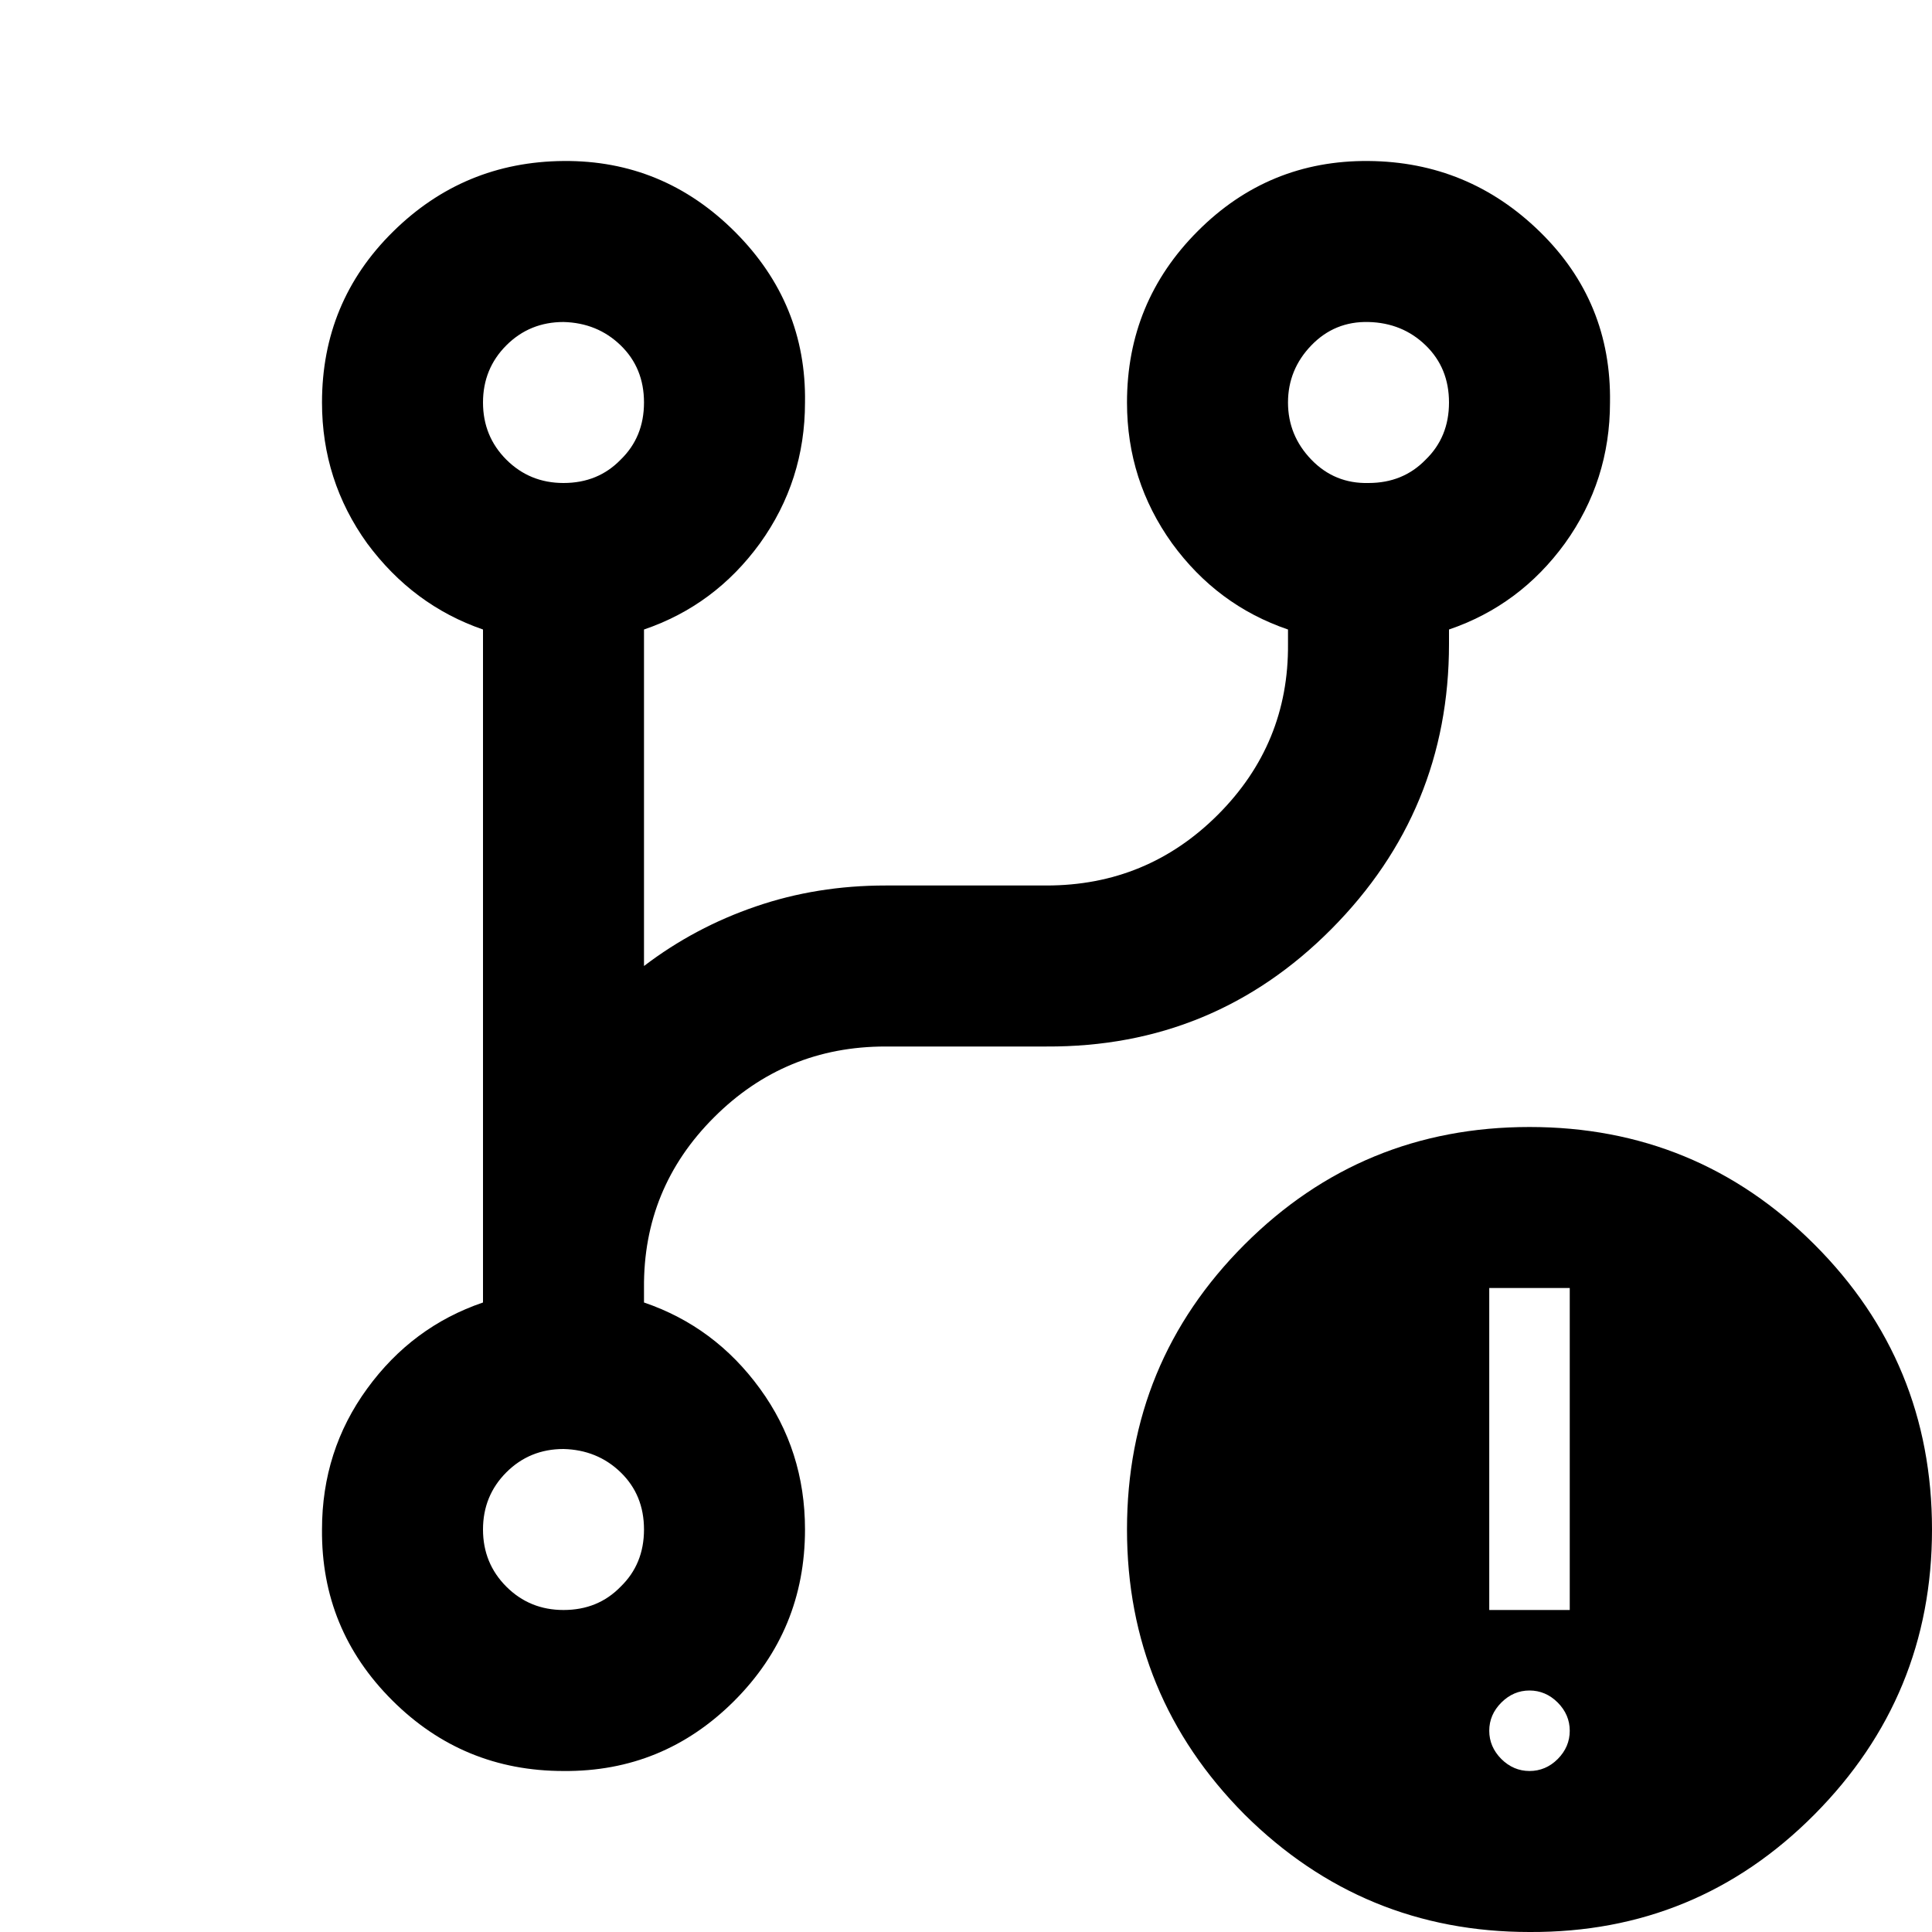
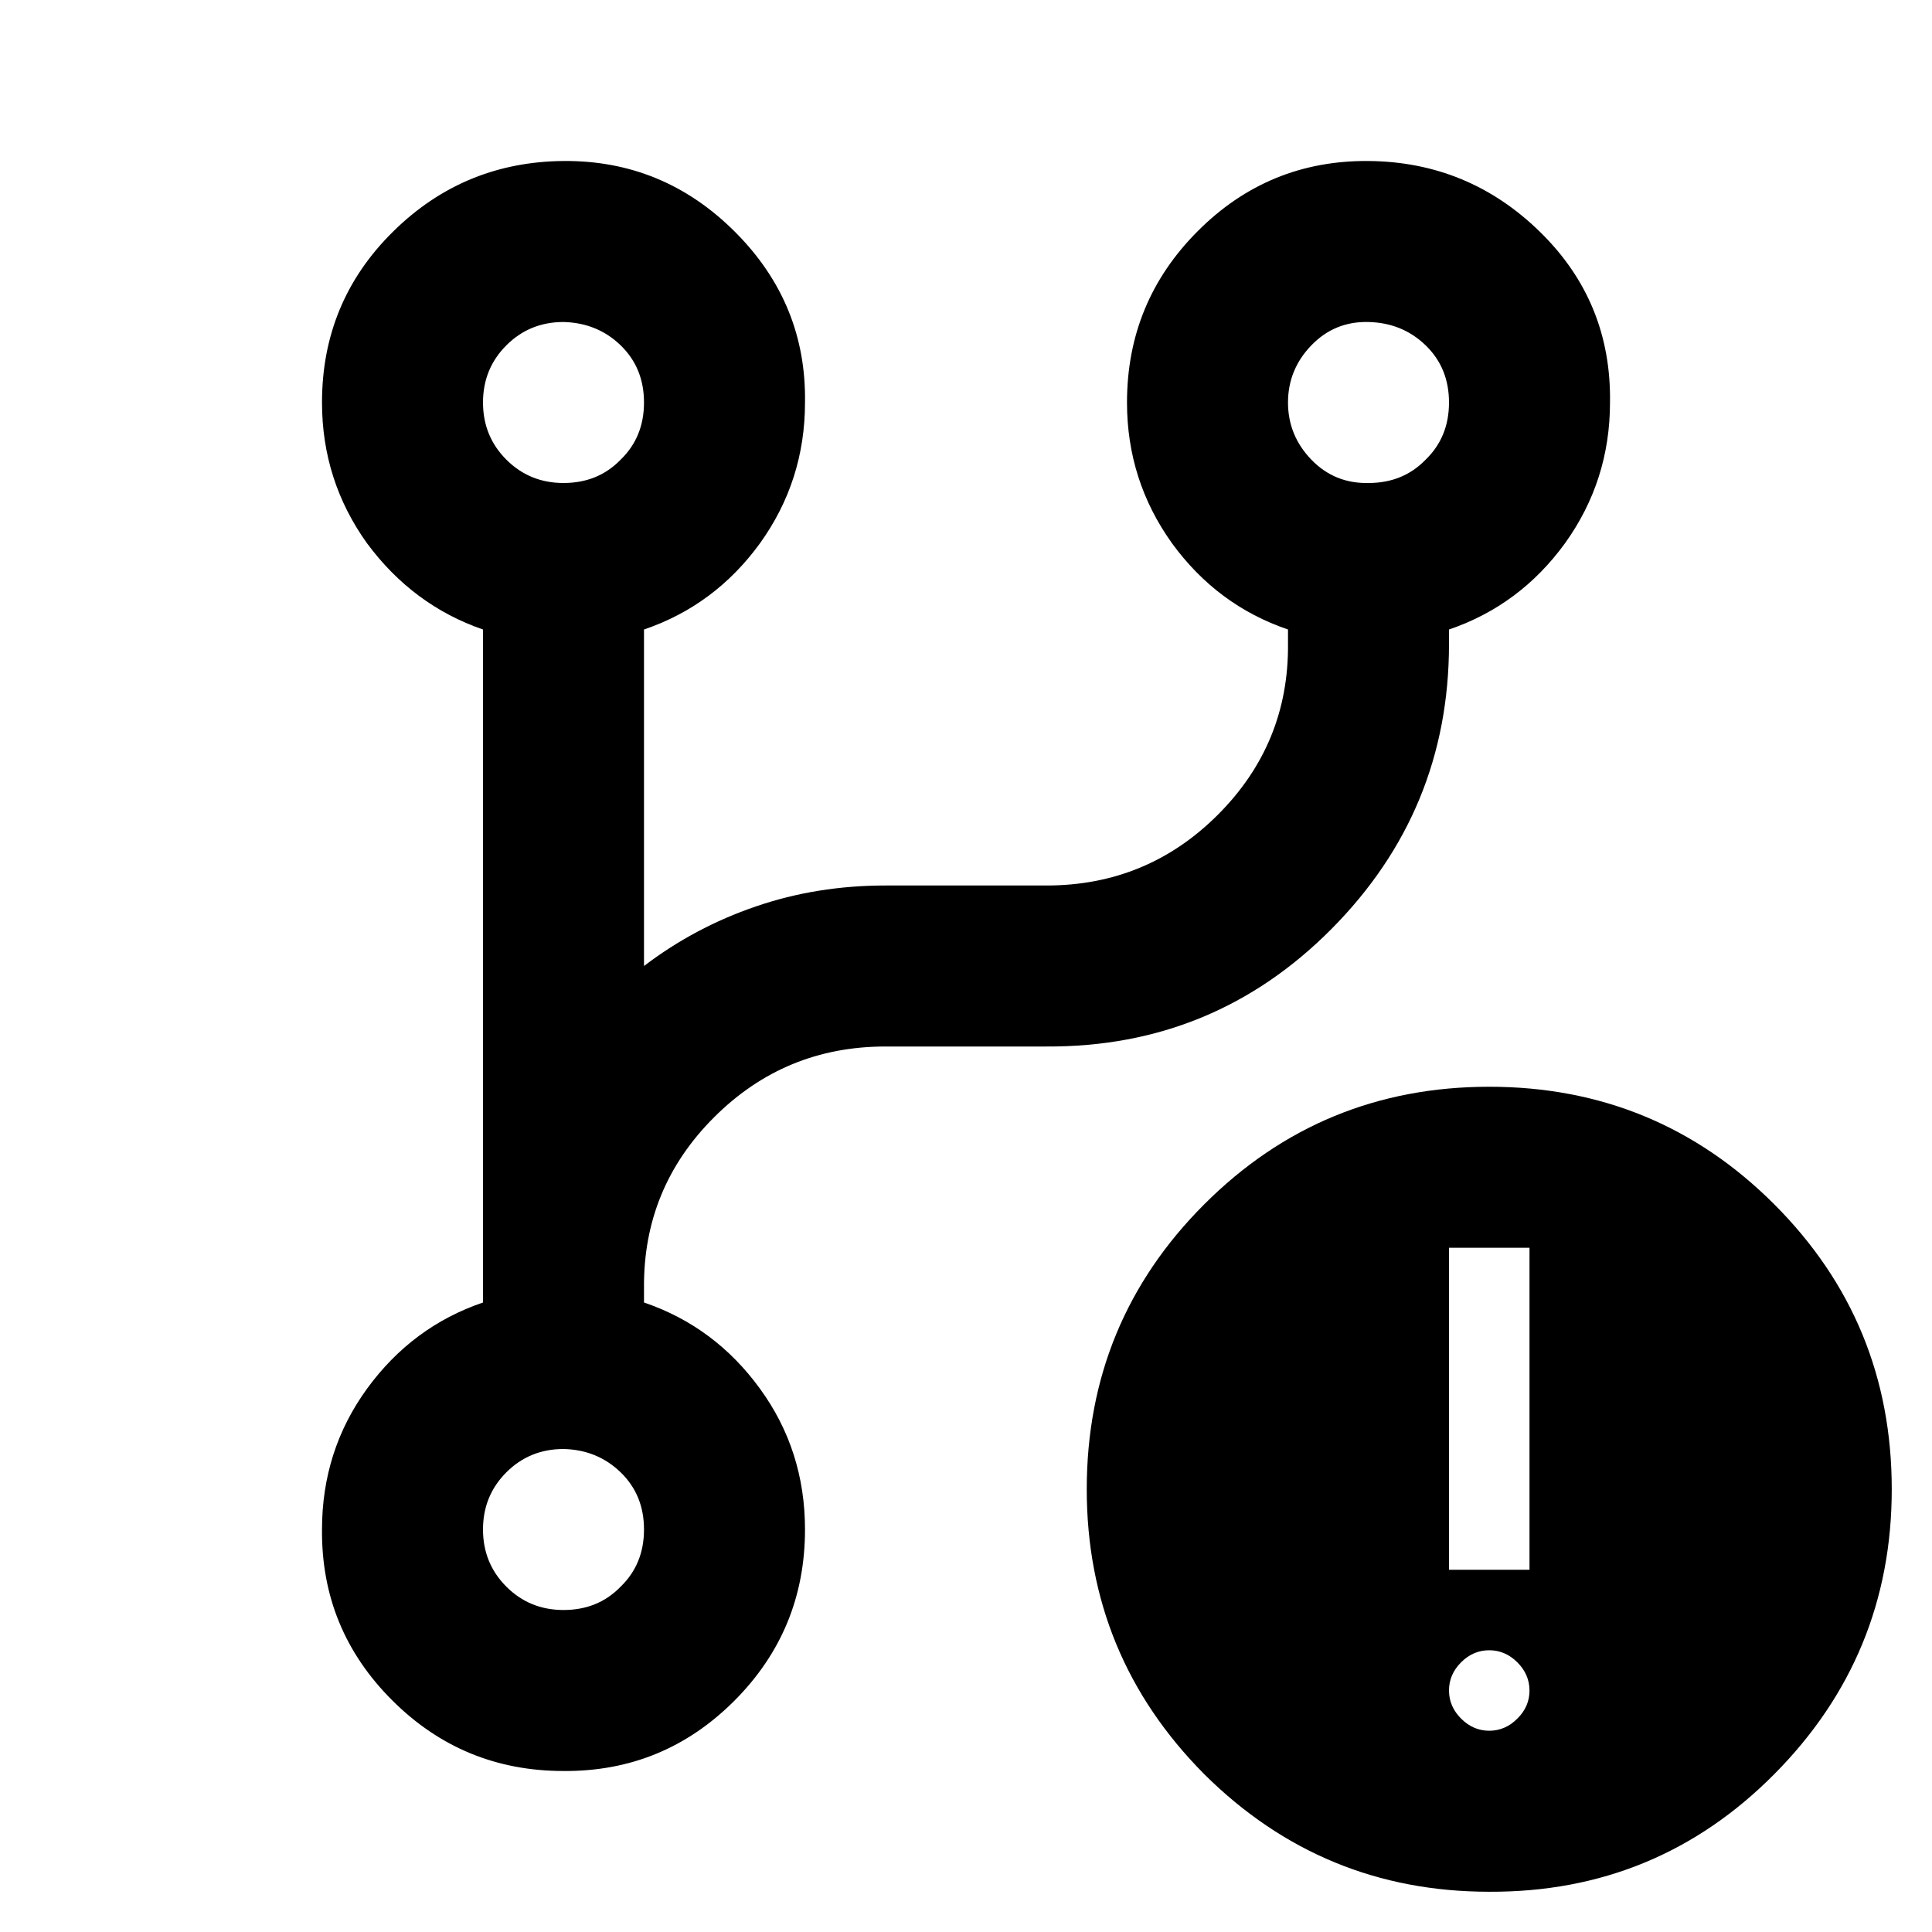
<svg xmlns="http://www.w3.org/2000/svg" width="24" height="24" viewBox="0 0 24 24" fill="none">
-   <path d="M19 14C20.387 14 21.567 14.487 22.54 15.46C23.513 16.433 24 17.613 24 19C24 20.38 23.513 21.56 22.54 22.54C21.567 23.52 20.387 24.007 19 24C17.62 24 16.44 23.513 15.46 22.54C14.487 21.56 14 20.38 14 19C14 17.613 14.487 16.433 15.46 15.46C16.433 14.487 17.613 14 19 14ZM19 21C18.867 21 18.75 21.05 18.65 21.15C18.55 21.25 18.5 21.367 18.5 21.5C18.5 21.633 18.55 21.75 18.65 21.851C18.75 21.95 18.867 22 19 22C19.133 22 19.251 21.951 19.351 21.851C19.451 21.75 19.5 21.633 19.5 21.5C19.5 21.367 19.45 21.25 19.351 21.15C19.251 21.05 19.133 21 19 21ZM18.5 20H19.5V16H18.5V20Z" fill-rule="evenodd" clip-rule="evenodd" fill="black" />
-   <path d="M17 2C17.827 2.007 18.537 2.3 19.13 2.88C19.723 3.46 20.013 4.167 20 5C20 5.646 19.814 6.23 19.44 6.75C19.067 7.263 18.587 7.62 18 7.82V8C18 9.38 17.513 10.56 16.54 11.54C15.567 12.52 14.387 13.007 13 13H11C10.167 13 9.457 13.293 8.87 13.88C8.283 14.466 7.993 15.173 8 16V16.18C8.587 16.38 9.067 16.737 9.44 17.25C9.814 17.763 10 18.347 10 19C10 19.833 9.707 20.543 9.12 21.13C8.533 21.716 7.827 22.007 7 22C6.167 22 5.457 21.707 4.87 21.12C4.283 20.533 3.993 19.827 4 19C4 18.347 4.187 17.763 4.561 17.25C4.934 16.737 5.413 16.38 6 16.18V7.82C5.42 7.62 4.941 7.263 4.561 6.75C4.187 6.23 4 5.647 4 5C4 4.167 4.293 3.46 4.88 2.88C5.467 2.3 6.173 2.007 7 2C7.827 1.993 8.537 2.287 9.13 2.88C9.723 3.473 10.013 4.18 10 5C10 5.646 9.814 6.23 9.44 6.75C9.067 7.263 8.587 7.62 8 7.82V12C8.42 11.68 8.883 11.433 9.39 11.26C9.896 11.086 10.433 11 11 11H13C13.833 11 14.543 10.707 15.13 10.12C15.716 9.533 16.007 8.827 16 8V7.82C15.413 7.62 14.934 7.263 14.56 6.75C14.187 6.23 14 5.647 14 5C14 4.167 14.293 3.457 14.88 2.87C15.466 2.283 16.173 1.993 17 2ZM7 18C6.72 18 6.483 18.097 6.29 18.29C6.097 18.483 6 18.72 6 19C6 19.28 6.097 19.517 6.29 19.71C6.483 19.903 6.72 20 7 20C7.287 20 7.523 19.903 7.71 19.71C7.903 19.523 8 19.287 8 19C8 18.713 7.903 18.477 7.71 18.29C7.517 18.103 7.28 18.007 7 18ZM7 4C6.72 4 6.483 4.097 6.29 4.29C6.097 4.483 6 4.72 6 5C6 5.28 6.097 5.517 6.29 5.71C6.483 5.903 6.72 6 7 6C7.287 6 7.523 5.903 7.71 5.71C7.903 5.523 8 5.287 8 5C8 4.713 7.903 4.477 7.71 4.29C7.517 4.103 7.28 4.007 7 4ZM17 4C16.72 3.993 16.483 4.09 16.29 4.29C16.097 4.49 16 4.727 16 5C16 5.273 16.097 5.51 16.29 5.71C16.483 5.91 16.72 6.007 17 6C17.287 6 17.523 5.903 17.71 5.71C17.903 5.523 18 5.287 18 5C18 4.713 17.903 4.477 17.71 4.29C17.517 4.103 17.28 4.007 17 4Z" fill-rule="evenodd" clip-rule="evenodd" fill="black" />
+   <path d="M18.5 13.5C19.886 13.5 21.067 13.987 22.04 14.96C23.013 15.933 23.5 17.113 23.5 18.5C23.5 19.88 23.013 21.06 22.04 22.04C21.067 23.02 19.887 23.506 18.5 23.5C17.12 23.5 15.94 23.013 14.96 22.04C13.987 21.06 13.5 19.88 13.5 18.5C13.5 17.113 13.987 15.933 14.96 14.96C15.933 13.987 17.113 13.5 18.5 13.5ZM18.5 20.5C18.367 20.5 18.25 20.55 18.15 20.65C18.05 20.75 18 20.867 18 21C18 21.133 18.051 21.25 18.15 21.349C18.25 21.449 18.367 21.5 18.5 21.5C18.633 21.5 18.75 21.449 18.849 21.349C18.95 21.25 19 21.133 19 21C19 20.867 18.949 20.75 18.849 20.65C18.75 20.551 18.633 20.5 18.5 20.5ZM18 19.5H19V15.5H18V19.5Z" fill-rule="evenodd" clip-rule="evenodd" fill="black" />
+   <path d="M17 2C17.826 2.007 18.537 2.3 19.13 2.88C19.723 3.46 20.013 4.167 20 5C20 5.646 19.814 6.23 19.44 6.75C19.067 7.263 18.587 7.62 18 7.82V8C18 9.38 17.513 10.56 16.54 11.54C15.567 12.52 14.387 13.007 13 13H11C10.167 13 9.457 13.293 8.87 13.88C8.283 14.466 7.993 15.173 8 16V16.18C8.587 16.38 9.067 16.737 9.44 17.25C9.814 17.763 10 18.347 10 19C10 19.833 9.707 20.543 9.12 21.13C8.533 21.716 7.827 22.006 7 22C6.167 22 5.457 21.707 4.87 21.12C4.283 20.533 3.993 19.826 4 19C4 18.347 4.187 17.763 4.56 17.25C4.934 16.737 5.413 16.38 6 16.18V7.82C5.42 7.62 4.94 7.263 4.56 6.75C4.187 6.23 4 5.646 4 5C4 4.167 4.293 3.46 4.88 2.88C5.466 2.3 6.173 2.007 7 2C7.826 1.993 8.537 2.287 9.13 2.88C9.723 3.473 10.013 4.18 10 5C10 5.646 9.814 6.23 9.44 6.75C9.067 7.263 8.587 7.62 8 7.82V12C8.42 11.68 8.883 11.433 9.39 11.26C9.896 11.086 10.433 11 11 11H13C13.833 11 14.543 10.707 15.13 10.12C15.716 9.533 16.007 8.827 16 8V7.82C15.413 7.62 14.934 7.263 14.56 6.75C14.187 6.23 14 5.646 14 5C14 4.167 14.293 3.457 14.88 2.87C15.466 2.283 16.173 1.993 17 2ZM7 18C6.72 18 6.483 18.097 6.29 18.29C6.097 18.483 6 18.72 6 19C6 19.28 6.097 19.517 6.29 19.71C6.483 19.903 6.72 20 7 20C7.287 20 7.523 19.903 7.71 19.71C7.903 19.523 8 19.287 8 19C8 18.713 7.903 18.477 7.71 18.29C7.517 18.103 7.28 18.006 7 18ZM7 4C6.72 4 6.483 4.097 6.29 4.29C6.097 4.483 6 4.72 6 5C6 5.28 6.097 5.517 6.29 5.71C6.483 5.903 6.72 6 7 6C7.287 6 7.523 5.903 7.71 5.71C7.903 5.523 8 5.287 8 5C8 4.713 7.903 4.477 7.71 4.29C7.517 4.103 7.28 4.007 7 4ZM17 4C16.72 3.993 16.483 4.09 16.29 4.29C16.097 4.49 16 4.727 16 5C16 5.273 16.097 5.51 16.29 5.71C16.483 5.91 16.72 6.006 17 6C17.287 6 17.523 5.903 17.71 5.71C17.903 5.523 18 5.287 18 5C18 4.713 17.903 4.477 17.71 4.29C17.517 4.103 17.28 4.007 17 4Z" fill-rule="evenodd" clip-rule="evenodd" fill="black" />
</svg>
